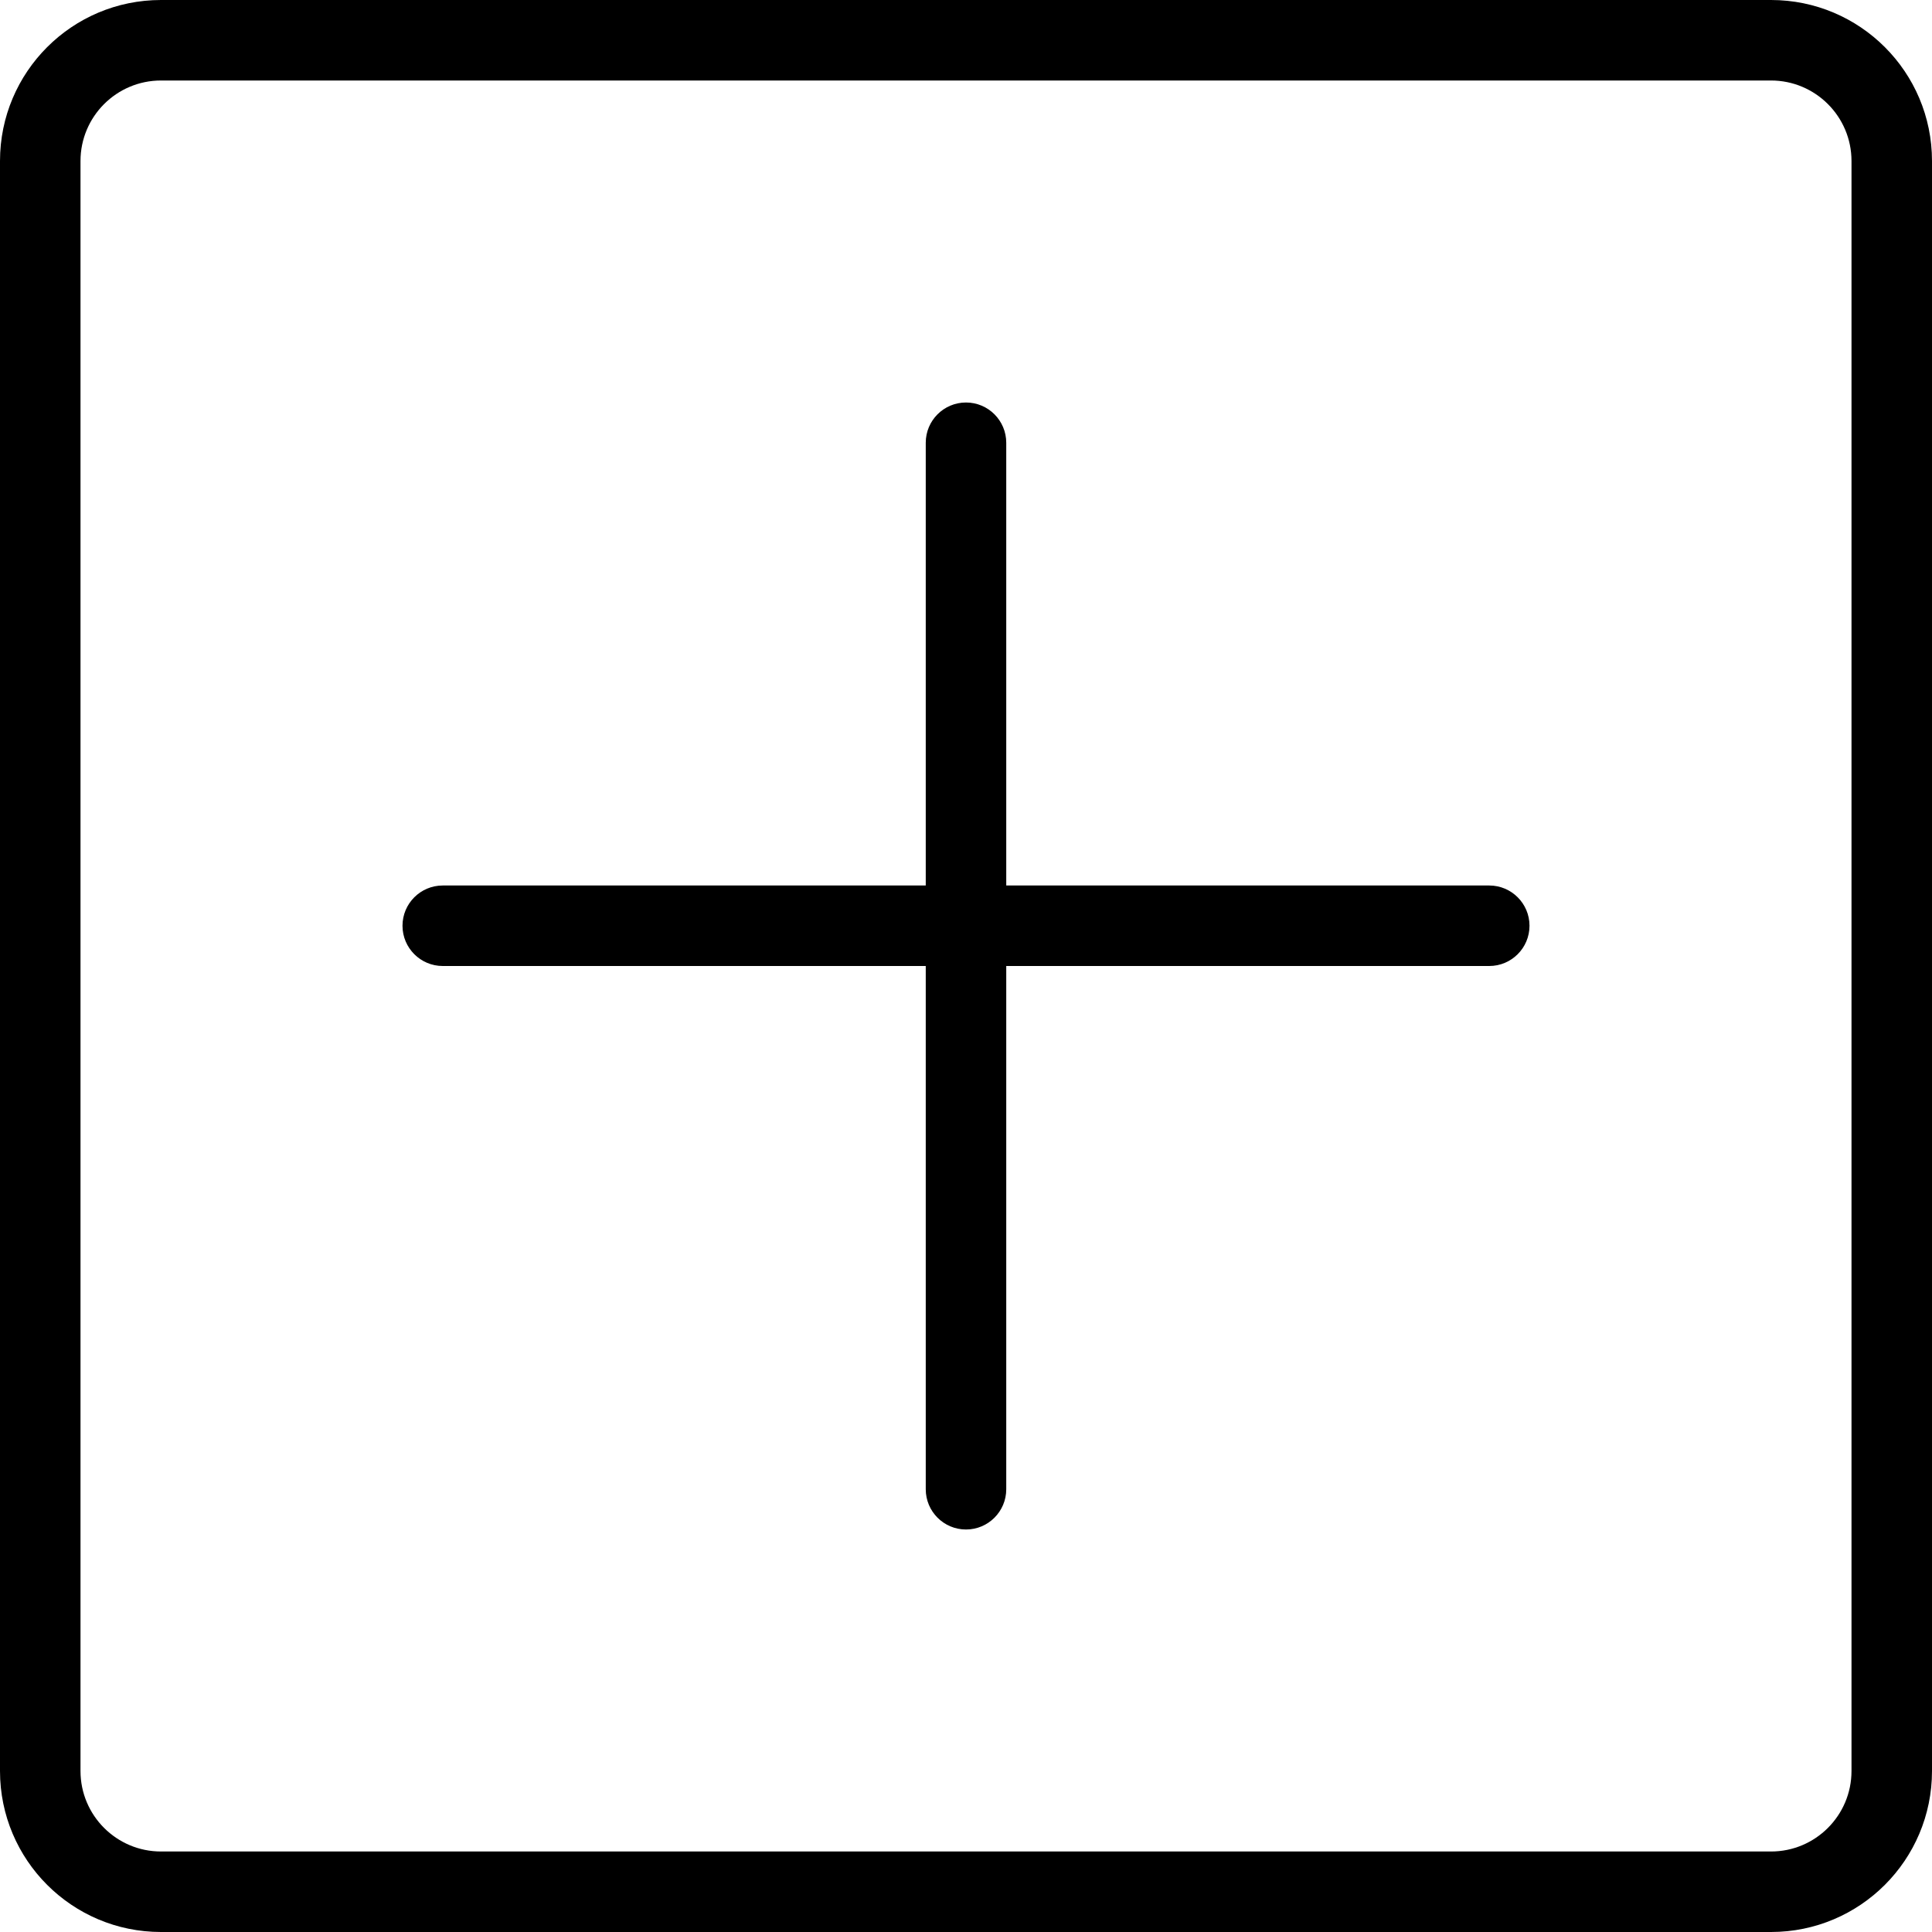
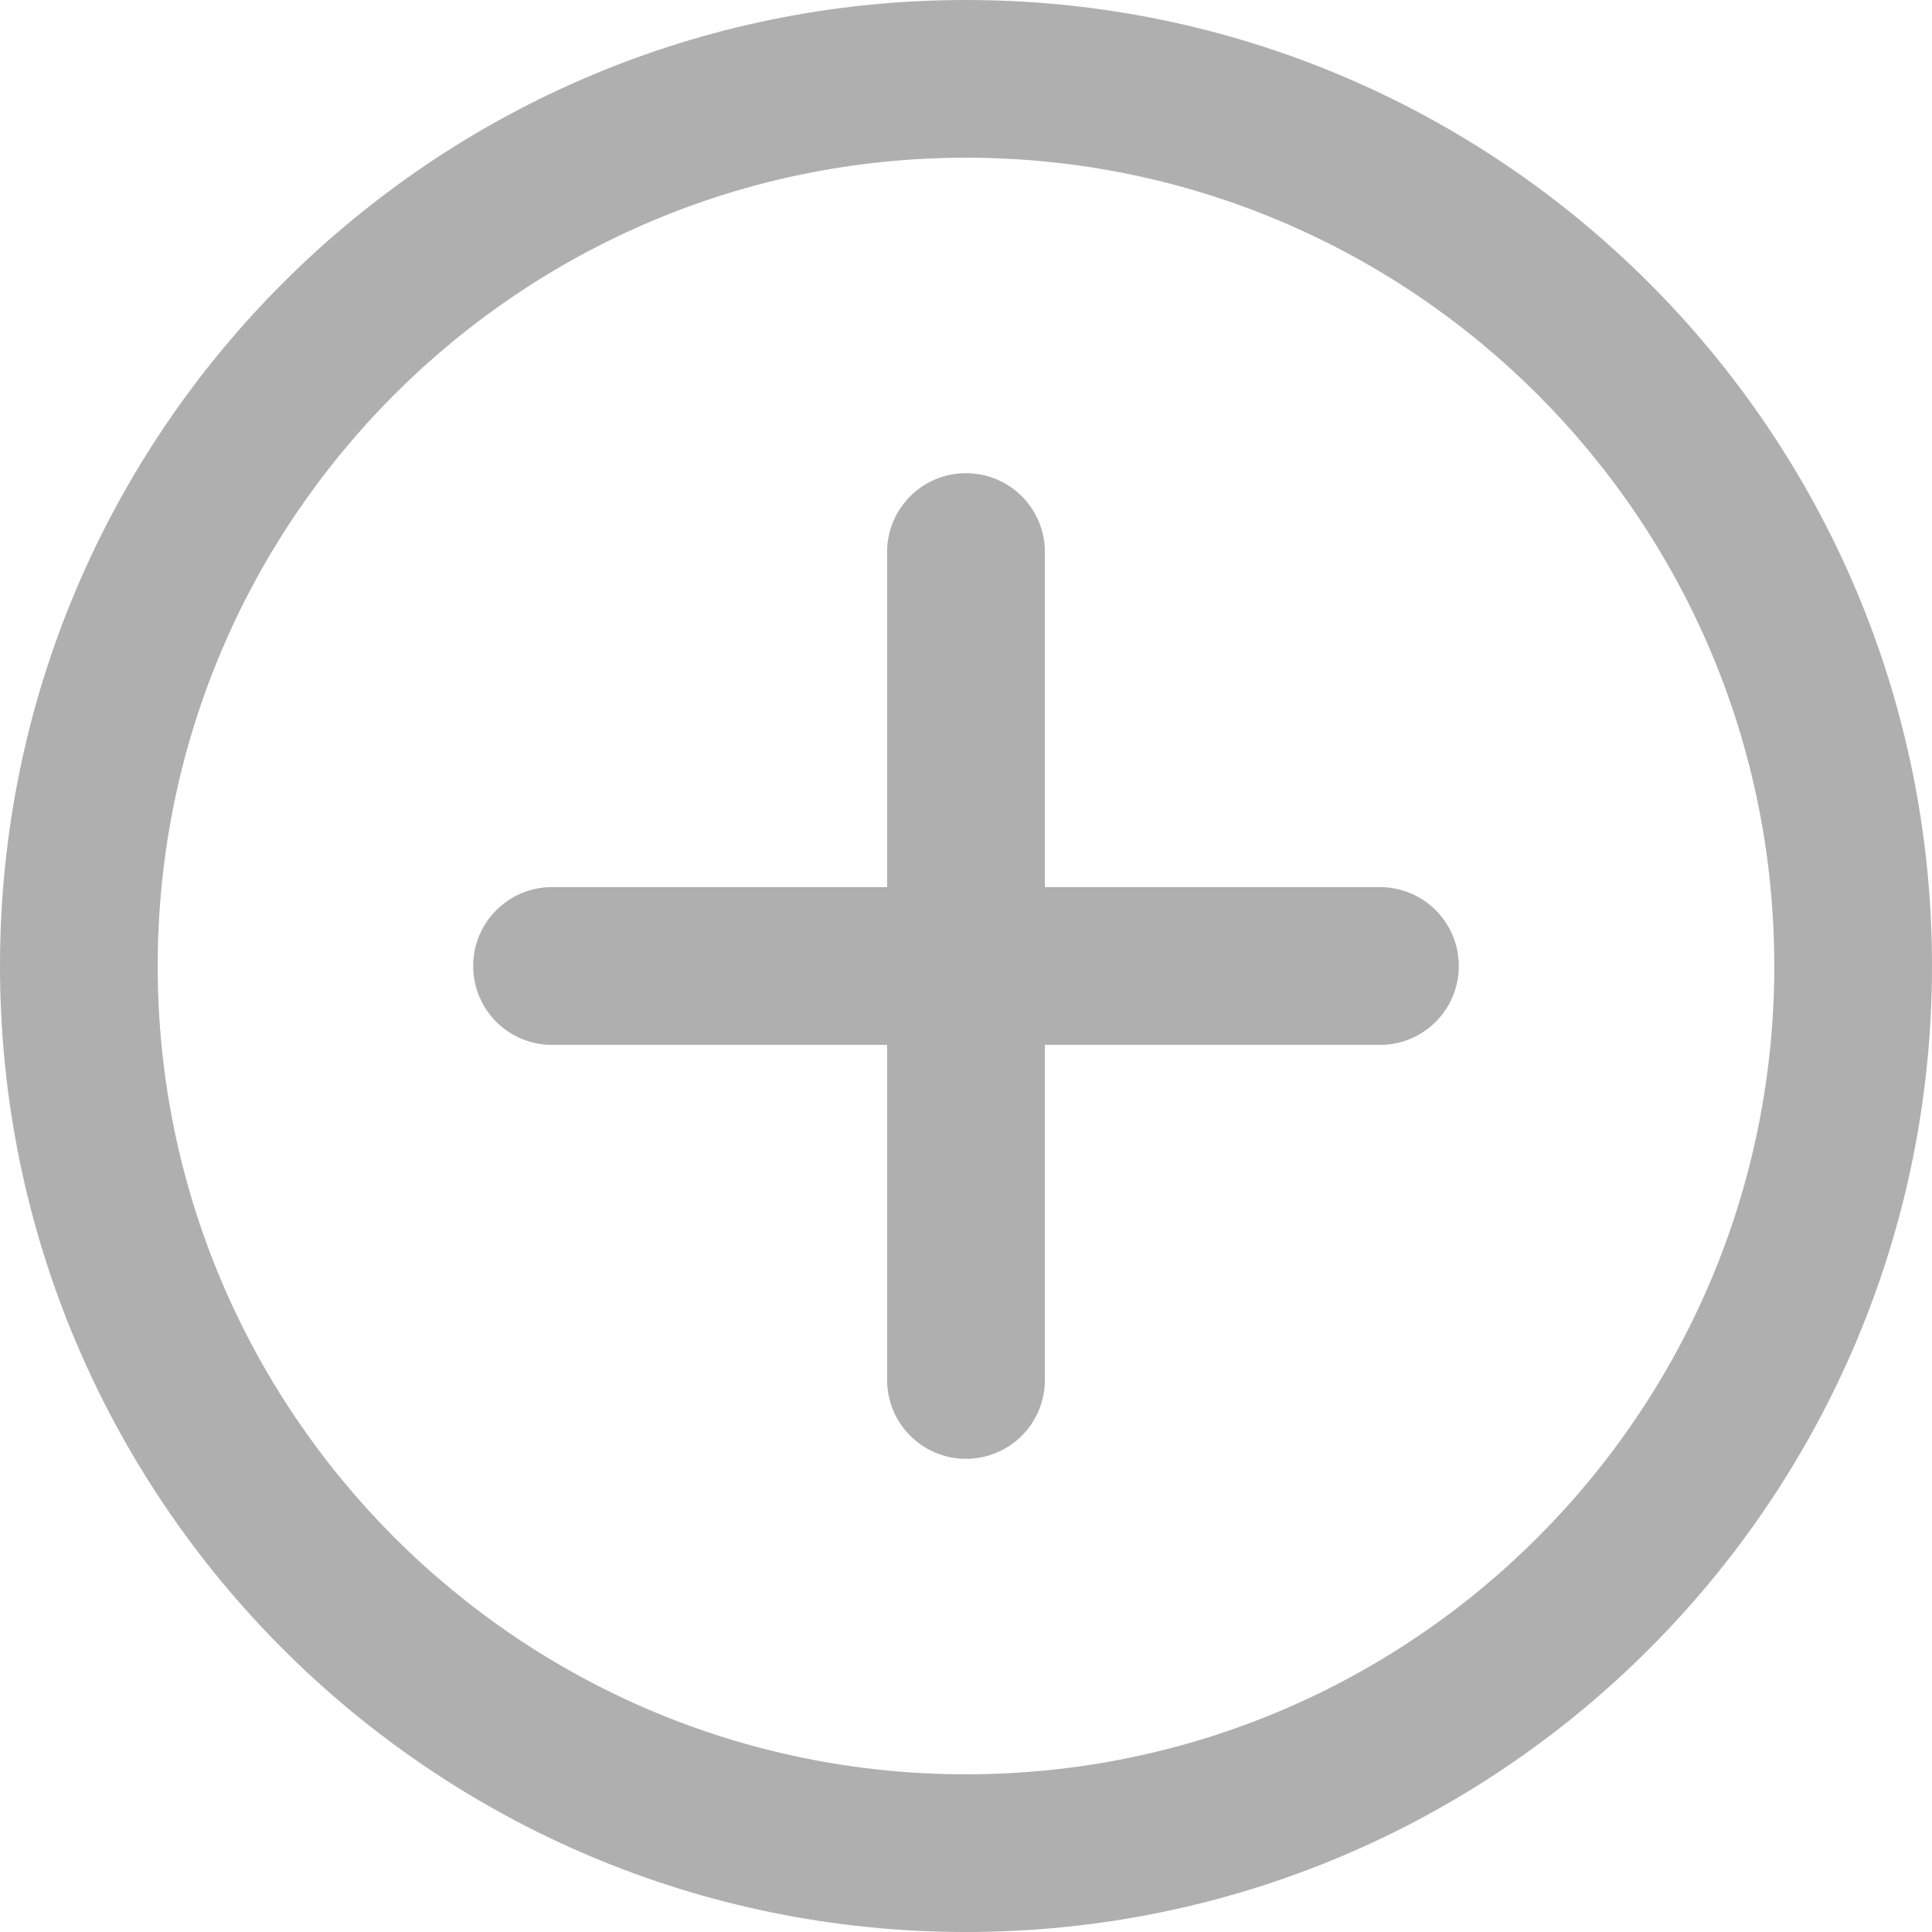
- <svg xmlns="http://www.w3.org/2000/svg" viewBox="0 0 24 24">
-   <path fill-rule="evenodd" clip-rule="evenodd" d="M2 1H22C22.552 1 23 1.448 23 2V22C23 22.552 22.552 23 22 23H2C1.448 23 1 22.552 1 22V2C1 1.448 1.448 1 2 1ZM0 2C0 0.895 0.895 0 2 0H22C23.105 0 24 0.895 24 2V22C24 23.105 23.105 24 22 24H2C0.895 24 0 23.105 0 22V2ZM12 5C12.276 5 12.5 5.224 12.5 5.5V11H18.5C18.776 11 19 11.224 19 11.5C19 11.776 18.776 12 18.5 12H12.5V18.5C12.5 18.776 12.276 19 12 19C11.724 19 11.5 18.776 11.5 18.5V12H5.5C5.224 12 5 11.776 5 11.5C5 11.224 5.224 11 5.5 11H11.5V5.5C11.5 5.224 11.724 5 12 5Z" />
+ <svg xmlns="http://www.w3.org/2000/svg" width="24" height="24" viewBox="0 0 24 24" fill="none">
+   <path fill-rule="evenodd" clip-rule="evenodd" d="M12 0C5.373 0 0 5.373 0 12C0 18.627 5.373 24 12 24C18.627 24 24 18.627 24 12C24 5.373 18.627 0 12 0ZM1.959 12C1.959 6.455 6.455 1.959 12 1.959C17.545 1.959 22.041 6.455 22.041 12C22.041 17.545 17.545 22.041 12 22.041C6.455 22.041 1.959 17.545 1.959 12ZM12 5.878C11.459 5.878 11.02 6.316 11.02 6.857V11.02H6.857C6.316 11.02 5.878 11.459 5.878 12C5.878 12.541 6.316 12.98 6.857 12.98H11.02V17.143C11.02 17.684 11.459 18.122 12 18.122C12.541 18.122 12.98 17.684 12.98 17.143V12.98H17.143C17.684 12.98 18.122 12.541 18.122 12C18.122 11.459 17.684 11.02 17.143 11.02H12.98V6.857C12.98 6.316 12.541 5.878 12 5.878Z" fill="#AFAFAF" />
</svg>
